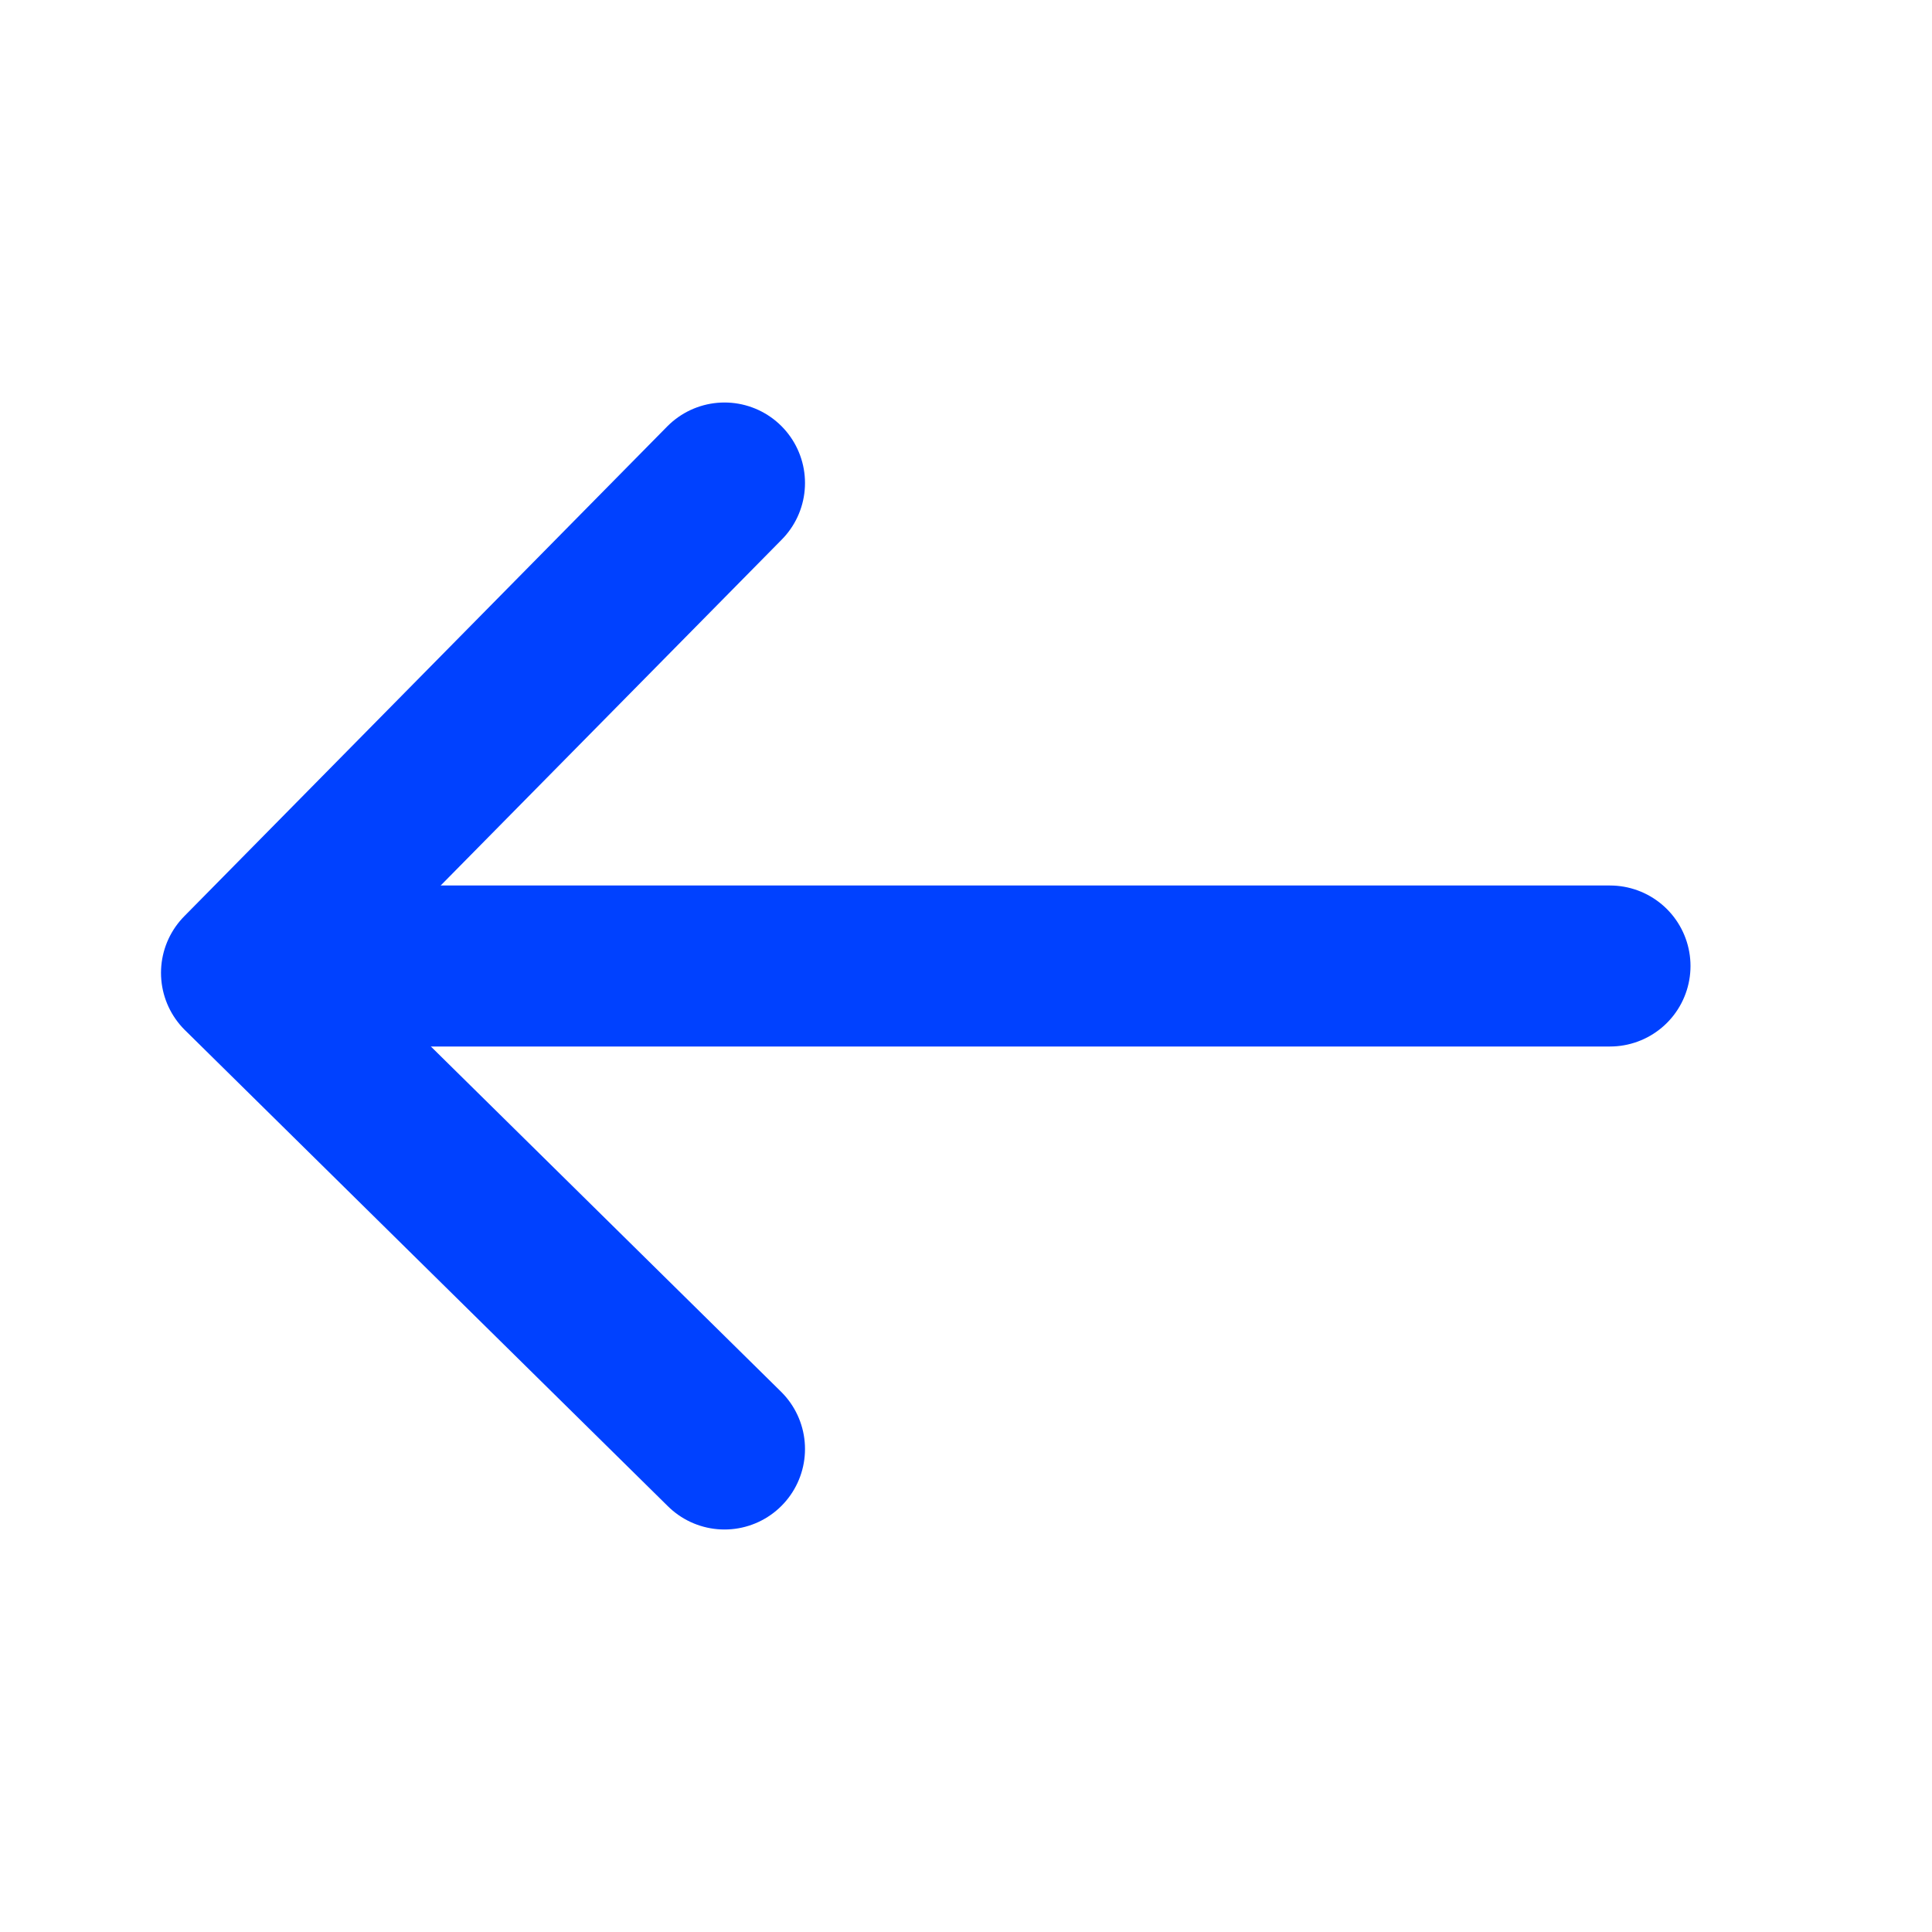
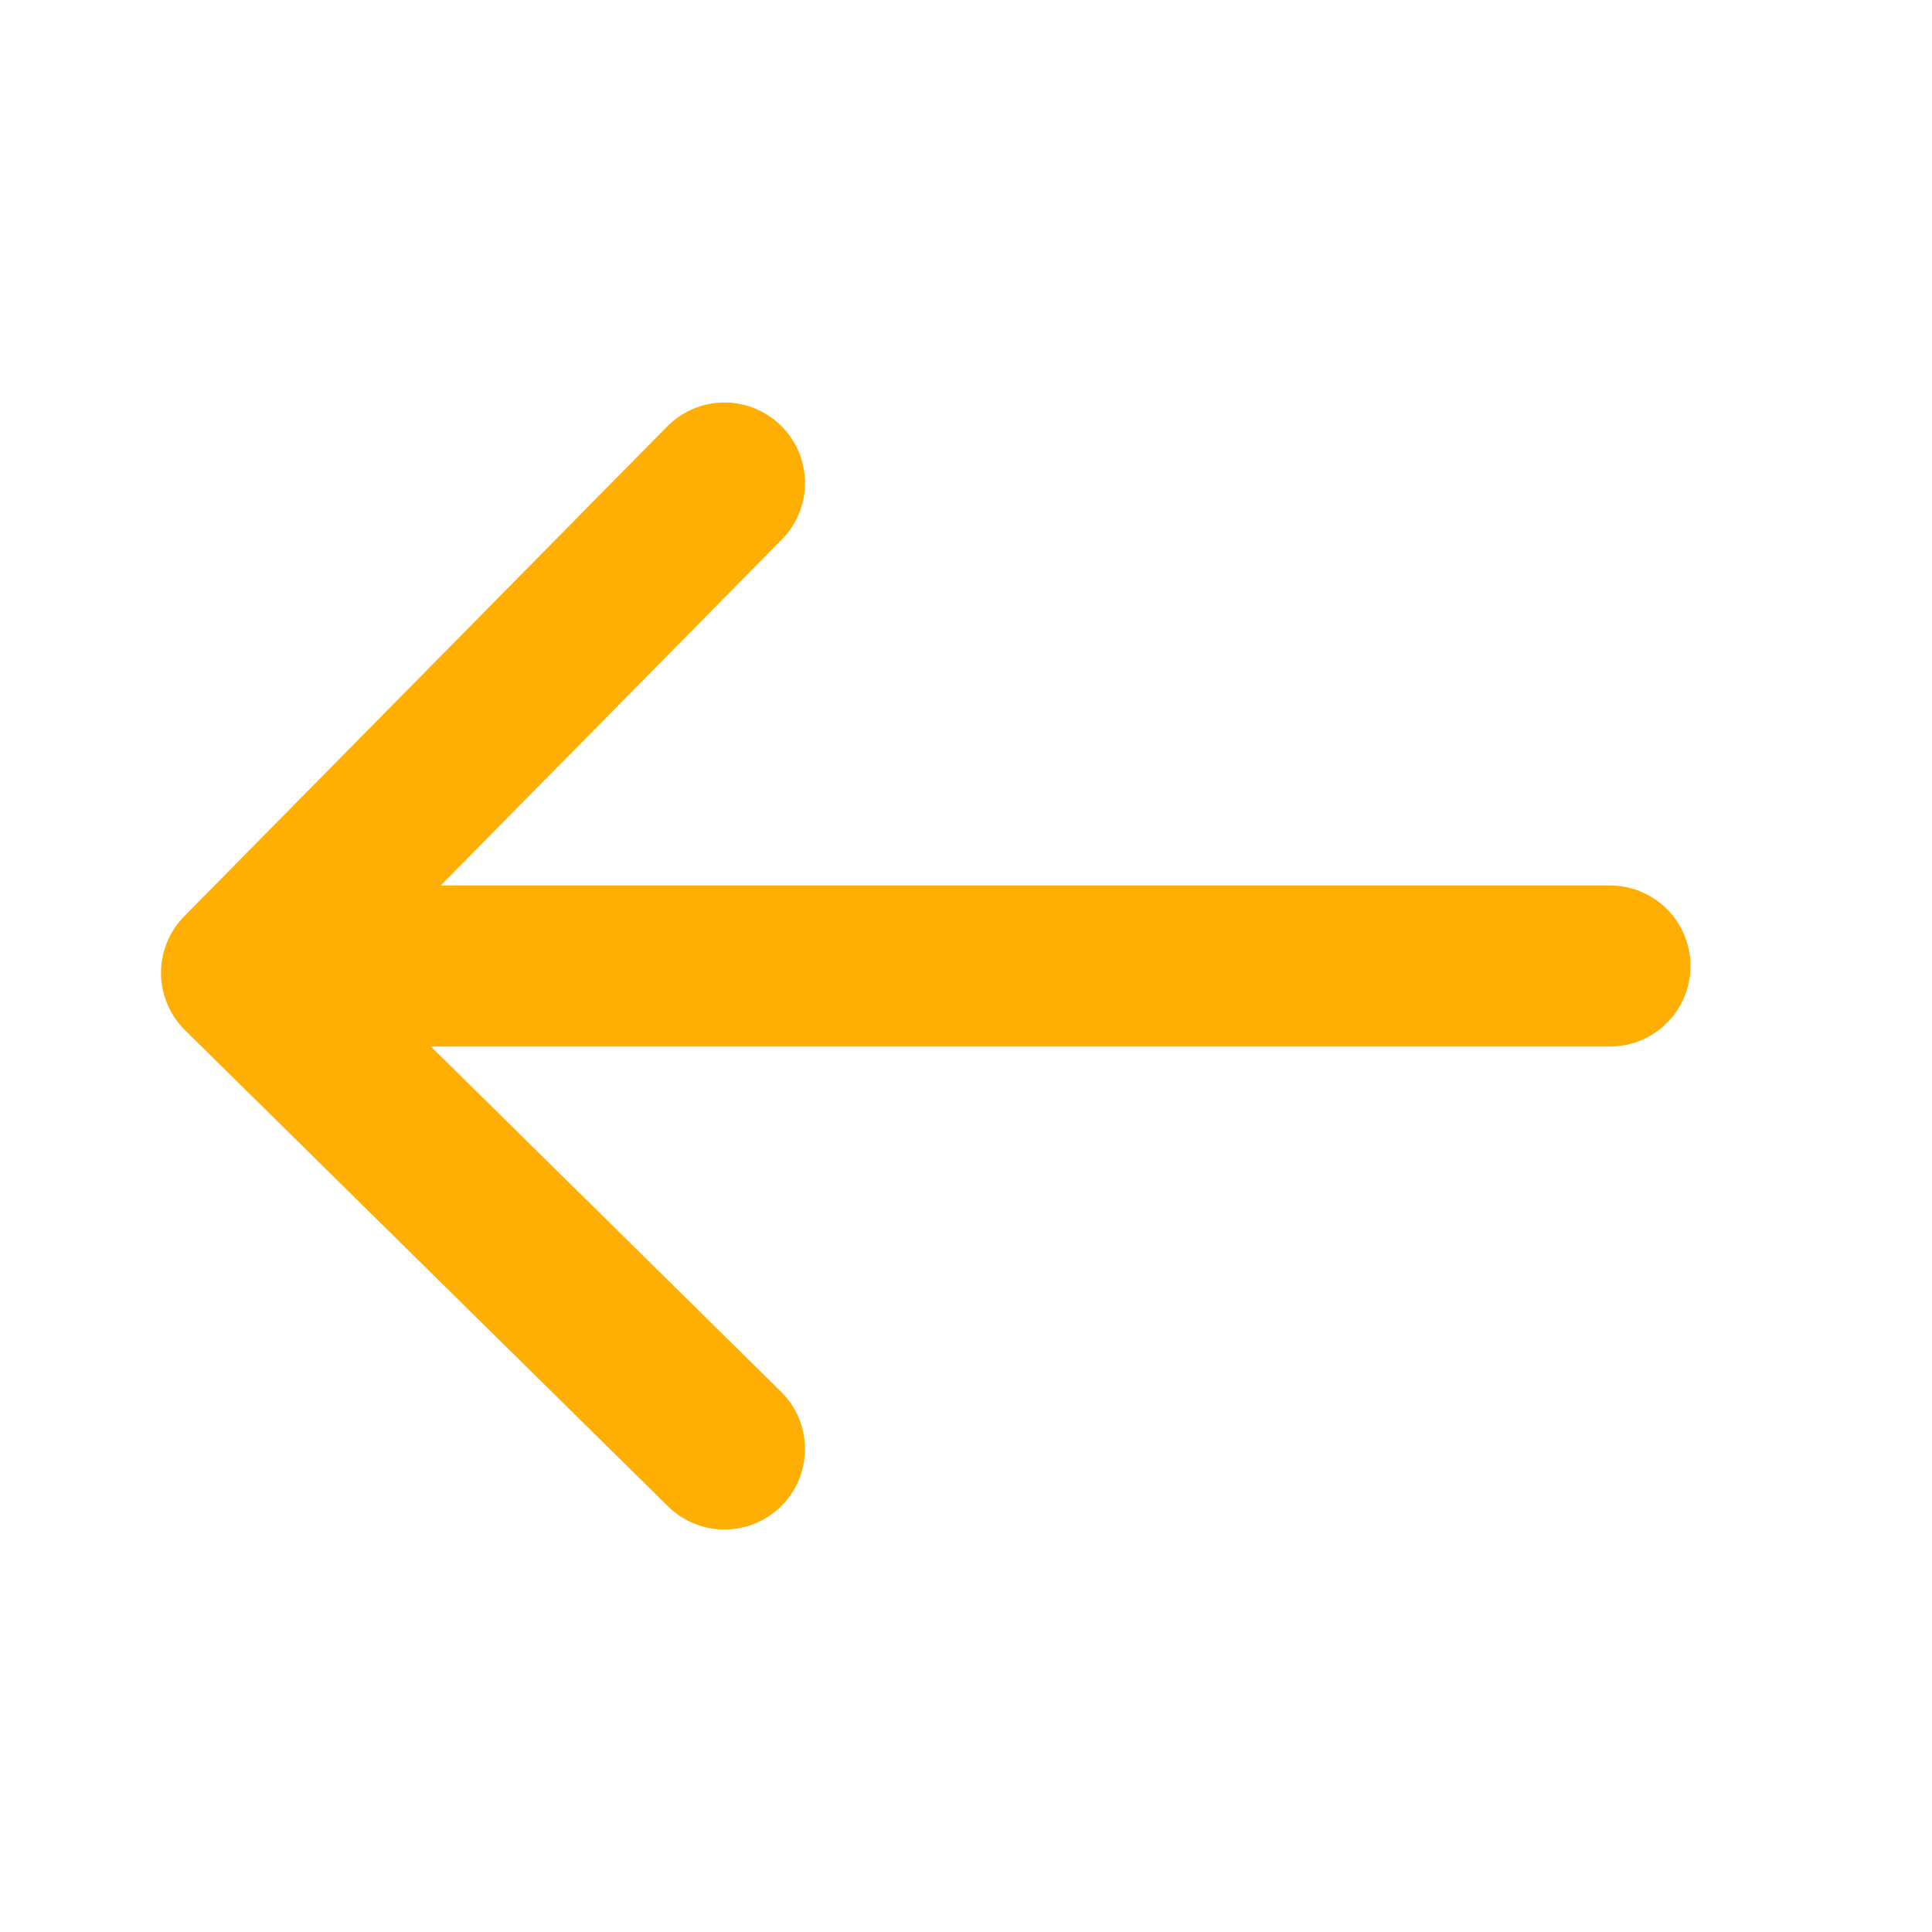
<svg xmlns="http://www.w3.org/2000/svg" width="24" height="24" viewBox="0 0 24 24" fill="none">
-   <path d="M20 12H4.932" stroke="#0041FF" stroke-width="2" stroke-linecap="round" stroke-linejoin="round" />
-   <path d="M9 6L3 12.085L9 18" stroke="#0041FF" stroke-width="2" stroke-linecap="round" stroke-linejoin="round" />
+   <path d="M20 12H4.932" stroke="#ffae04" stroke-width="2" stroke-linecap="round" stroke-linejoin="round" />
+   <path d="M9 6L3 12.085L9 18" stroke="#ffae04" stroke-width="2" stroke-linecap="round" stroke-linejoin="round" />
</svg>
